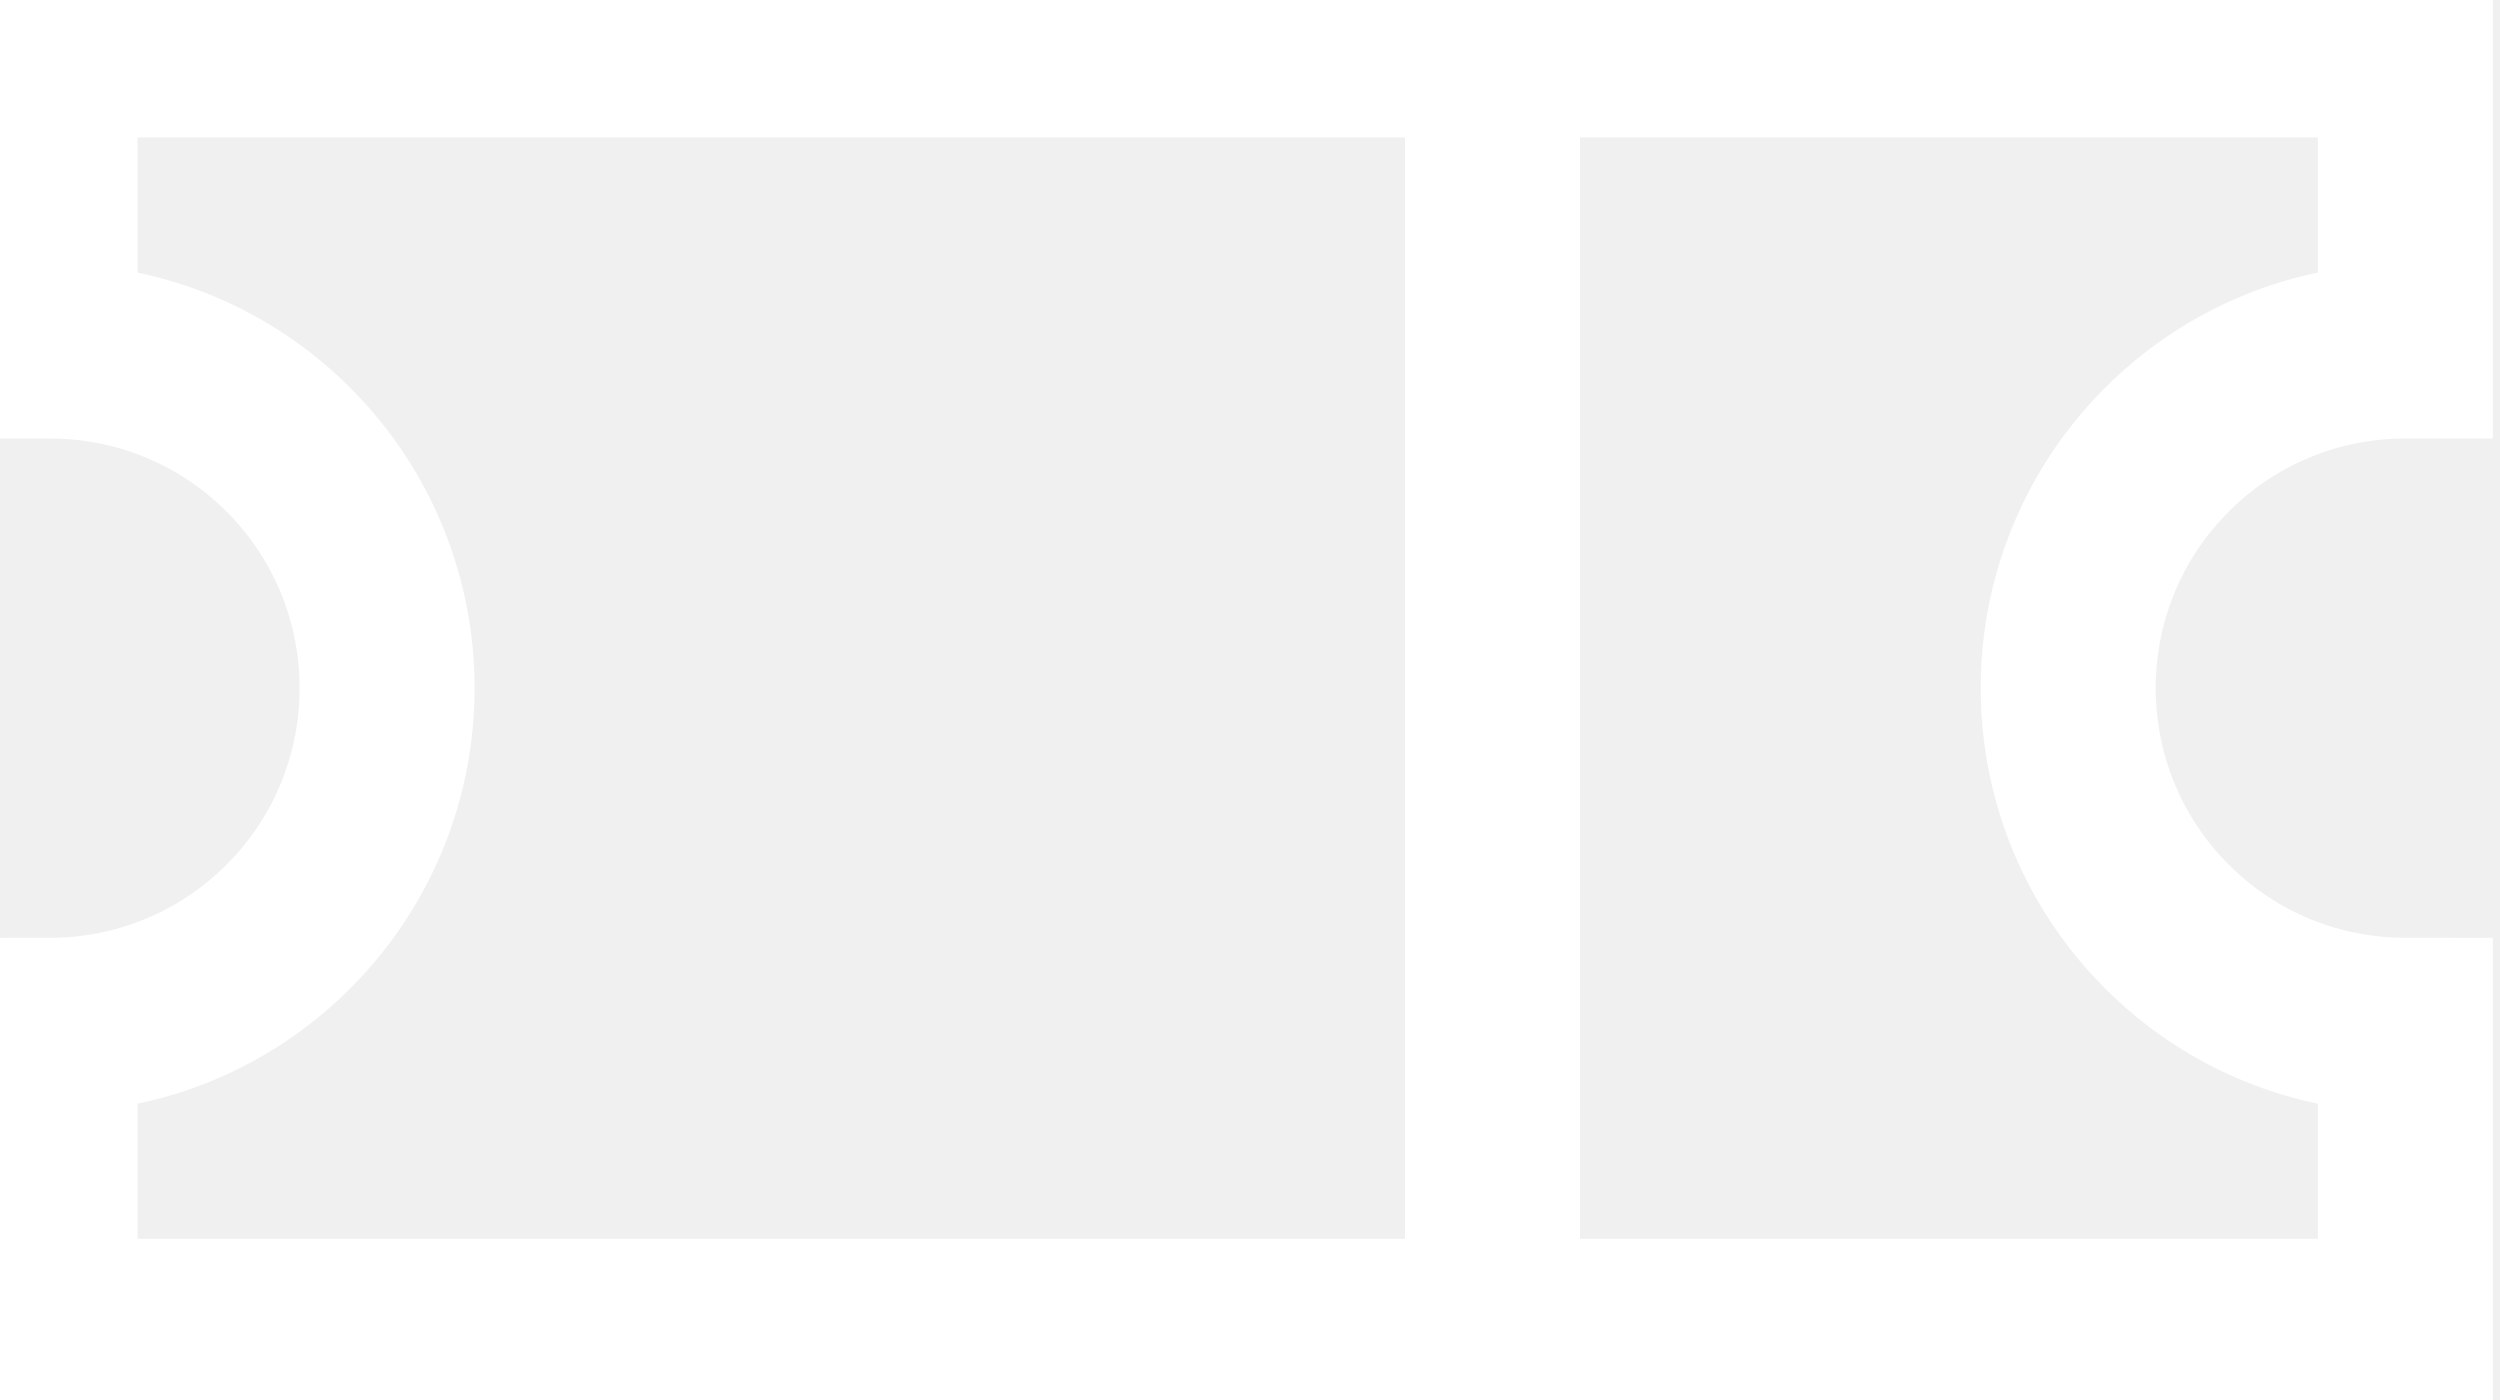
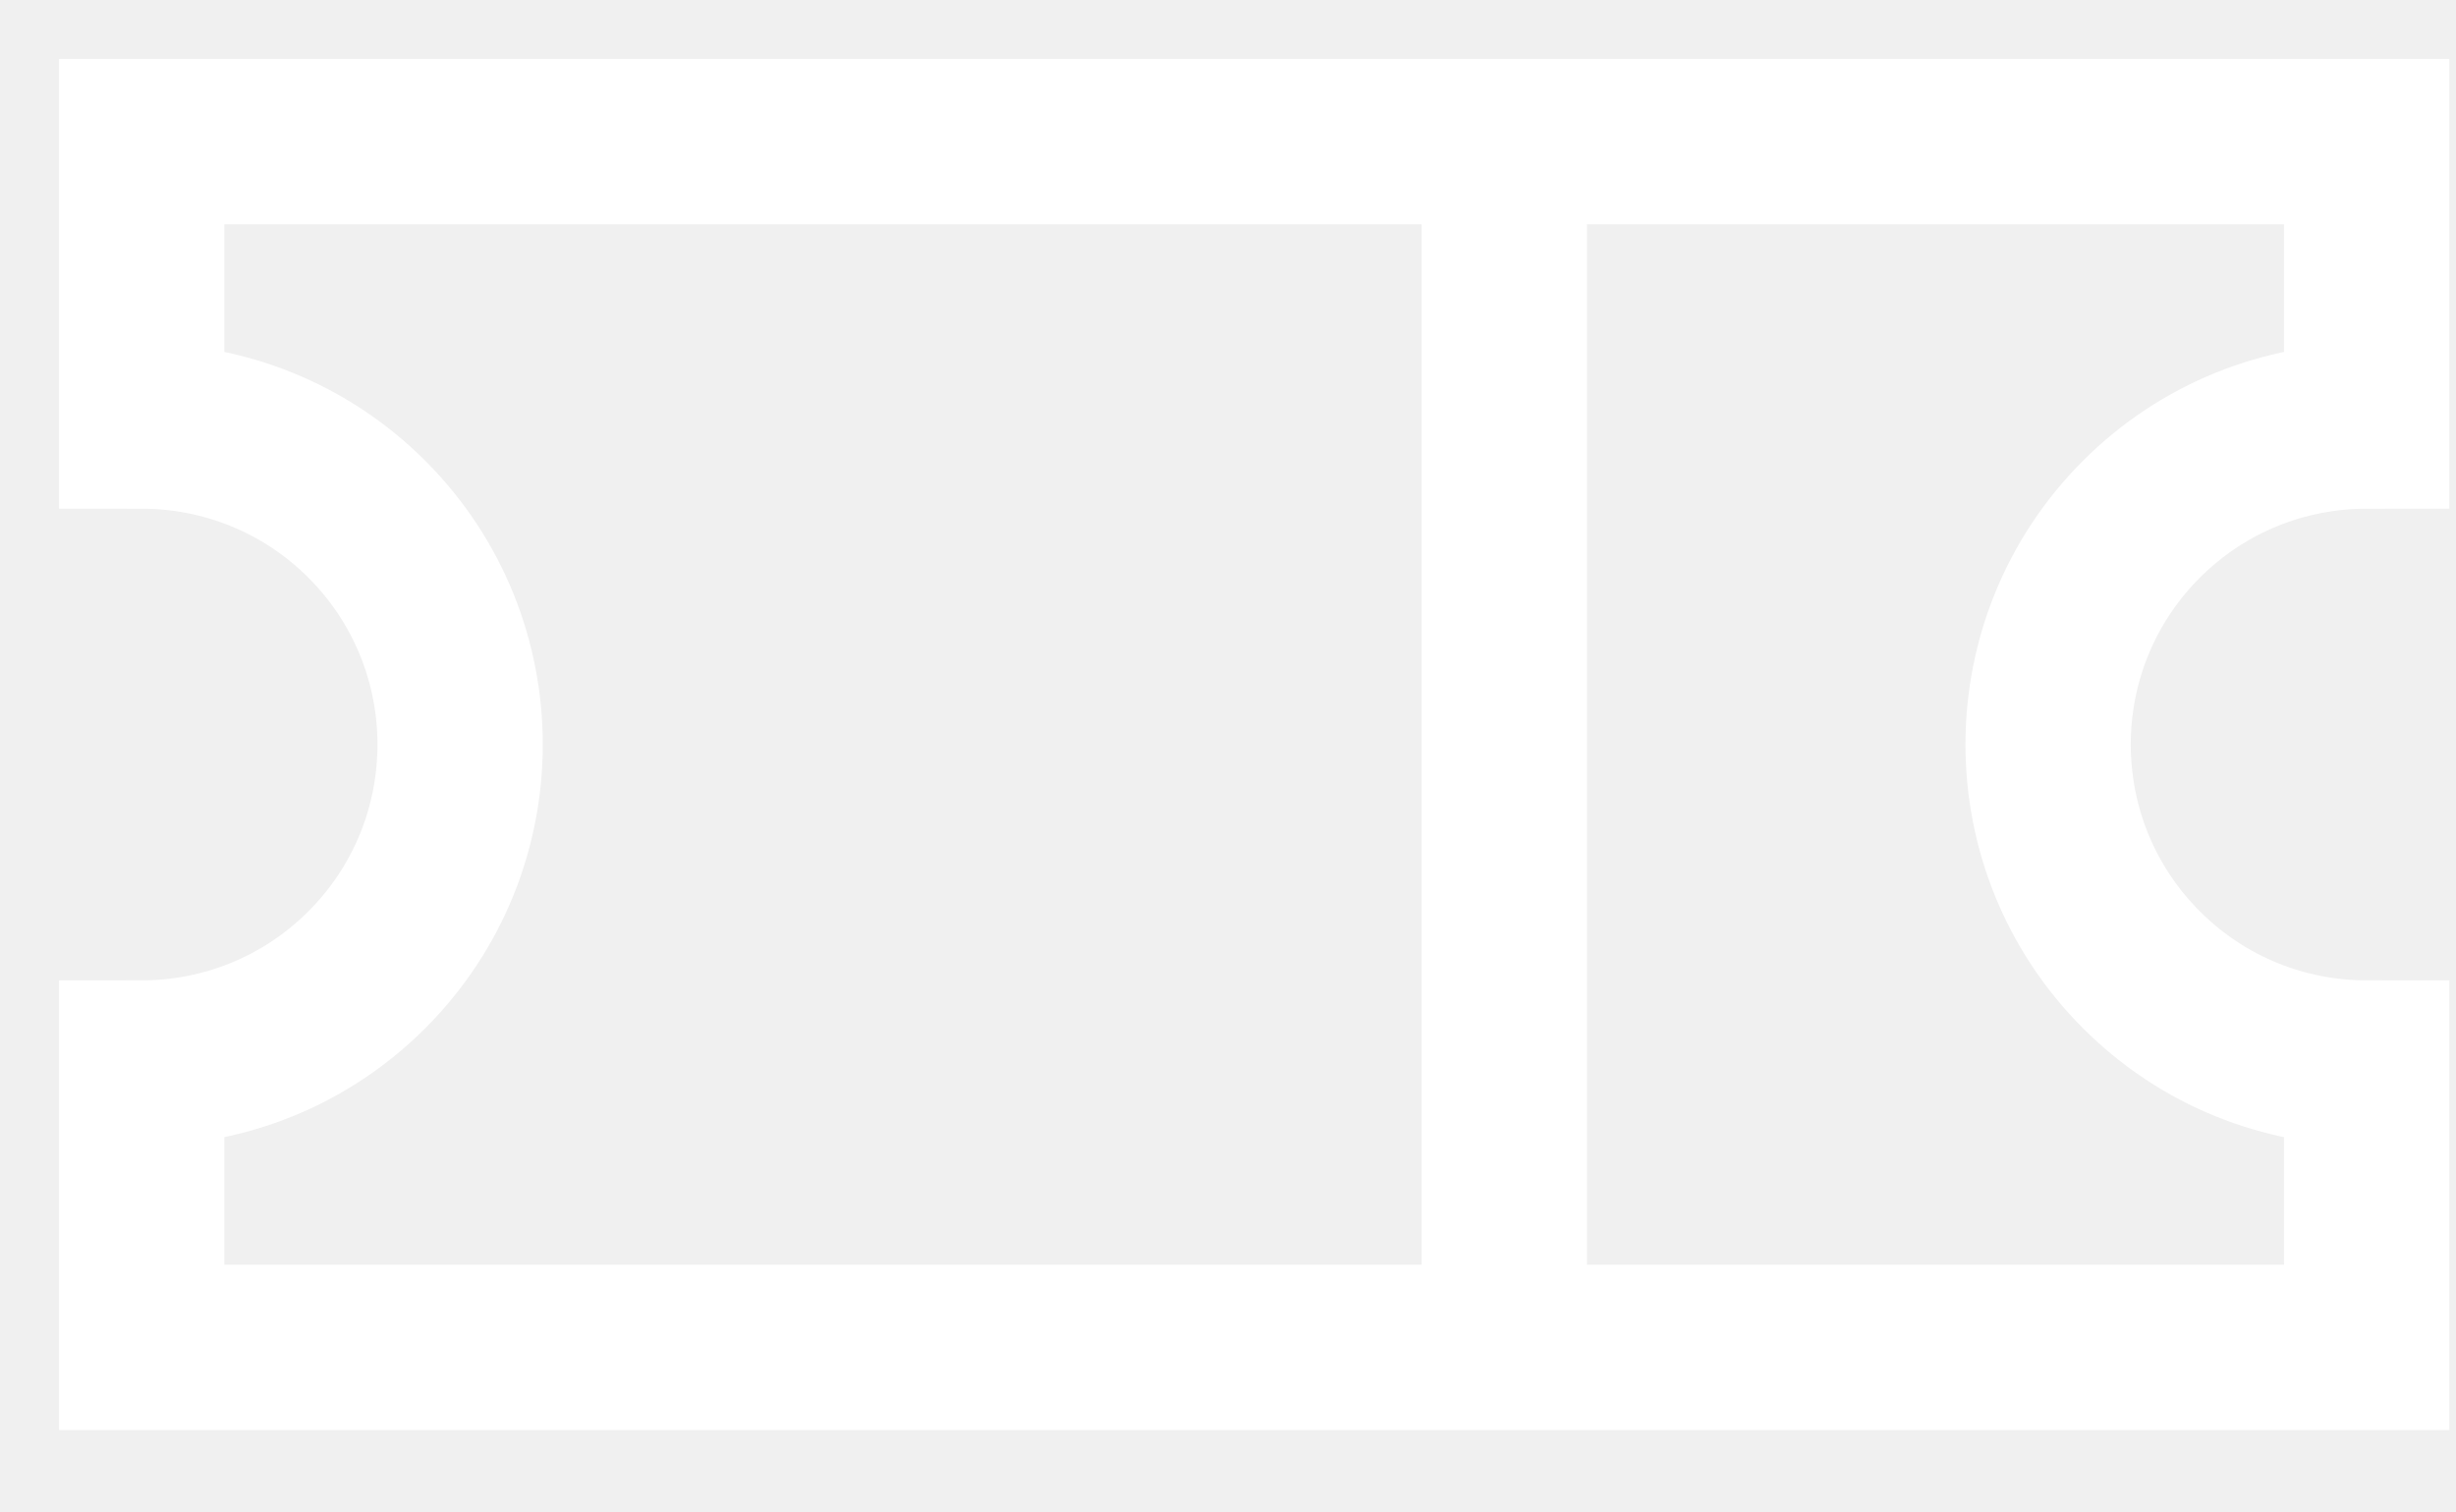
- <svg xmlns="http://www.w3.org/2000/svg" width="25px" height="14px" viewBox="0 0 25 14" version="1.1">
-   <g id="Icons/Ticket" stroke="none" stroke-width="1" fill="none" fill-rule="evenodd">
-     <g id="Group-5" stroke="#FFFFFF" stroke-width="1.75">
-       <path d="M21.669,9.265 C20.353,7.949 20.353,5.814 21.669,4.497 C22.327,3.839 23.19,3.51 24.054,3.51 L24.054,0.499 L0.5,0.499 L0.5,3.51 C1.362,3.51 2.226,3.839 2.884,4.497 C4.2,5.814 4.2,7.949 2.884,9.265 C2.226,9.924 1.362,10.253 0.5,10.253 L0.5,13.263 L24.054,13.263 L24.054,10.253 C23.19,10.253 22.327,9.924 21.669,9.265 Z" id="Stroke-1" />
-       <path d="M14.925,0.5 L14.925,13.264" id="Stroke-3" />
+ <svg xmlns="http://www.w3.org/2000/svg" width="26px" height="16px" viewBox="0 0 26 16" version="1.1">
+   <g id="Symbols" stroke="none" stroke-width="1" fill="none" fill-rule="evenodd">
+     <g id="Content/Ticket" transform="translate(1, -1)" stroke="#FFFFFF">
+       <g id="Icons/Ticket" transform="translate(0, 2)">
+         <g id="Group-5">
+           <path d="M21.669,9.265 C20.353,7.949 20.353,5.814 21.669,4.497 C22.327,3.839 23.19,3.51 24.054,3.51 L24.054,0.499 L0.5,0.499 L0.5,3.51 C1.362,3.51 2.226,3.839 2.884,4.497 C4.2,5.814 4.2,7.949 2.884,9.265 C2.226,9.924 1.362,10.253 0.5,10.253 L0.5,13.263 L24.054,13.263 L24.054,10.253 C23.19,10.253 22.327,9.924 21.669,9.265 Z" id="Stroke-1" stroke-width="1.75" />
+           <path d="M14.925,0.5 L14.925,13.264" id="Stroke-3" stroke-width="1.75" />
+         </g>
+       </g>
    </g>
  </g>
</svg>
